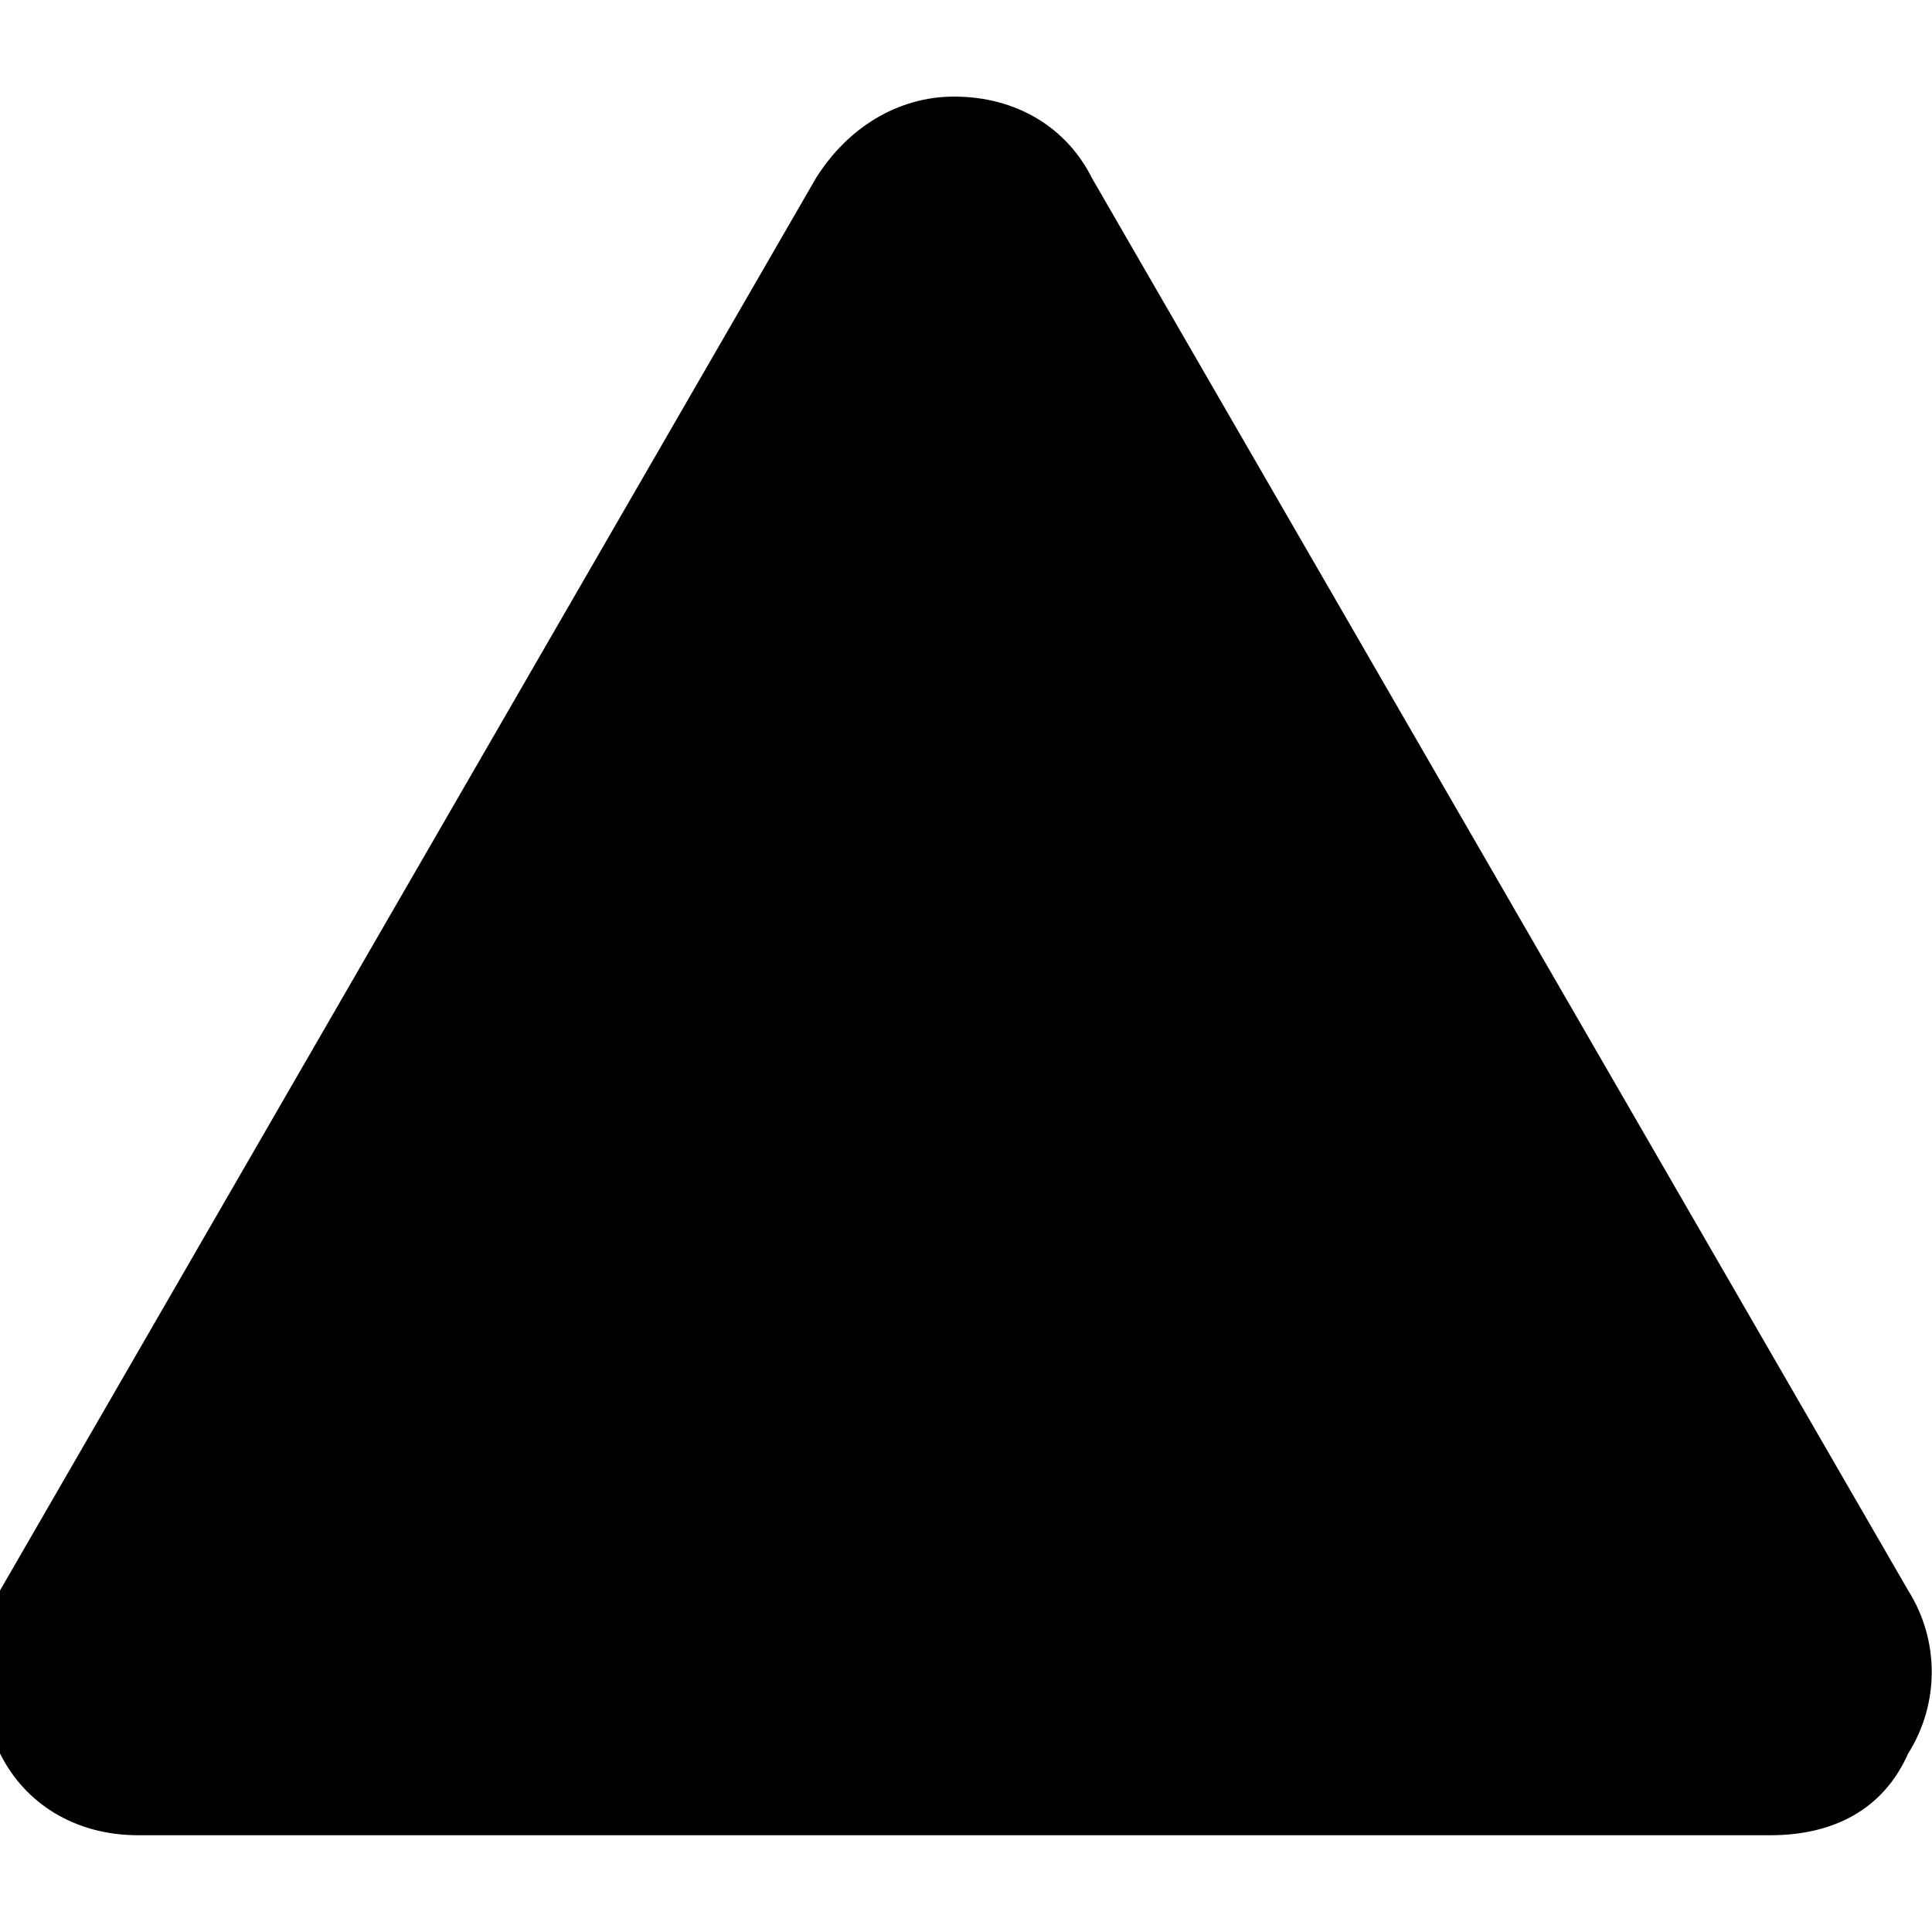
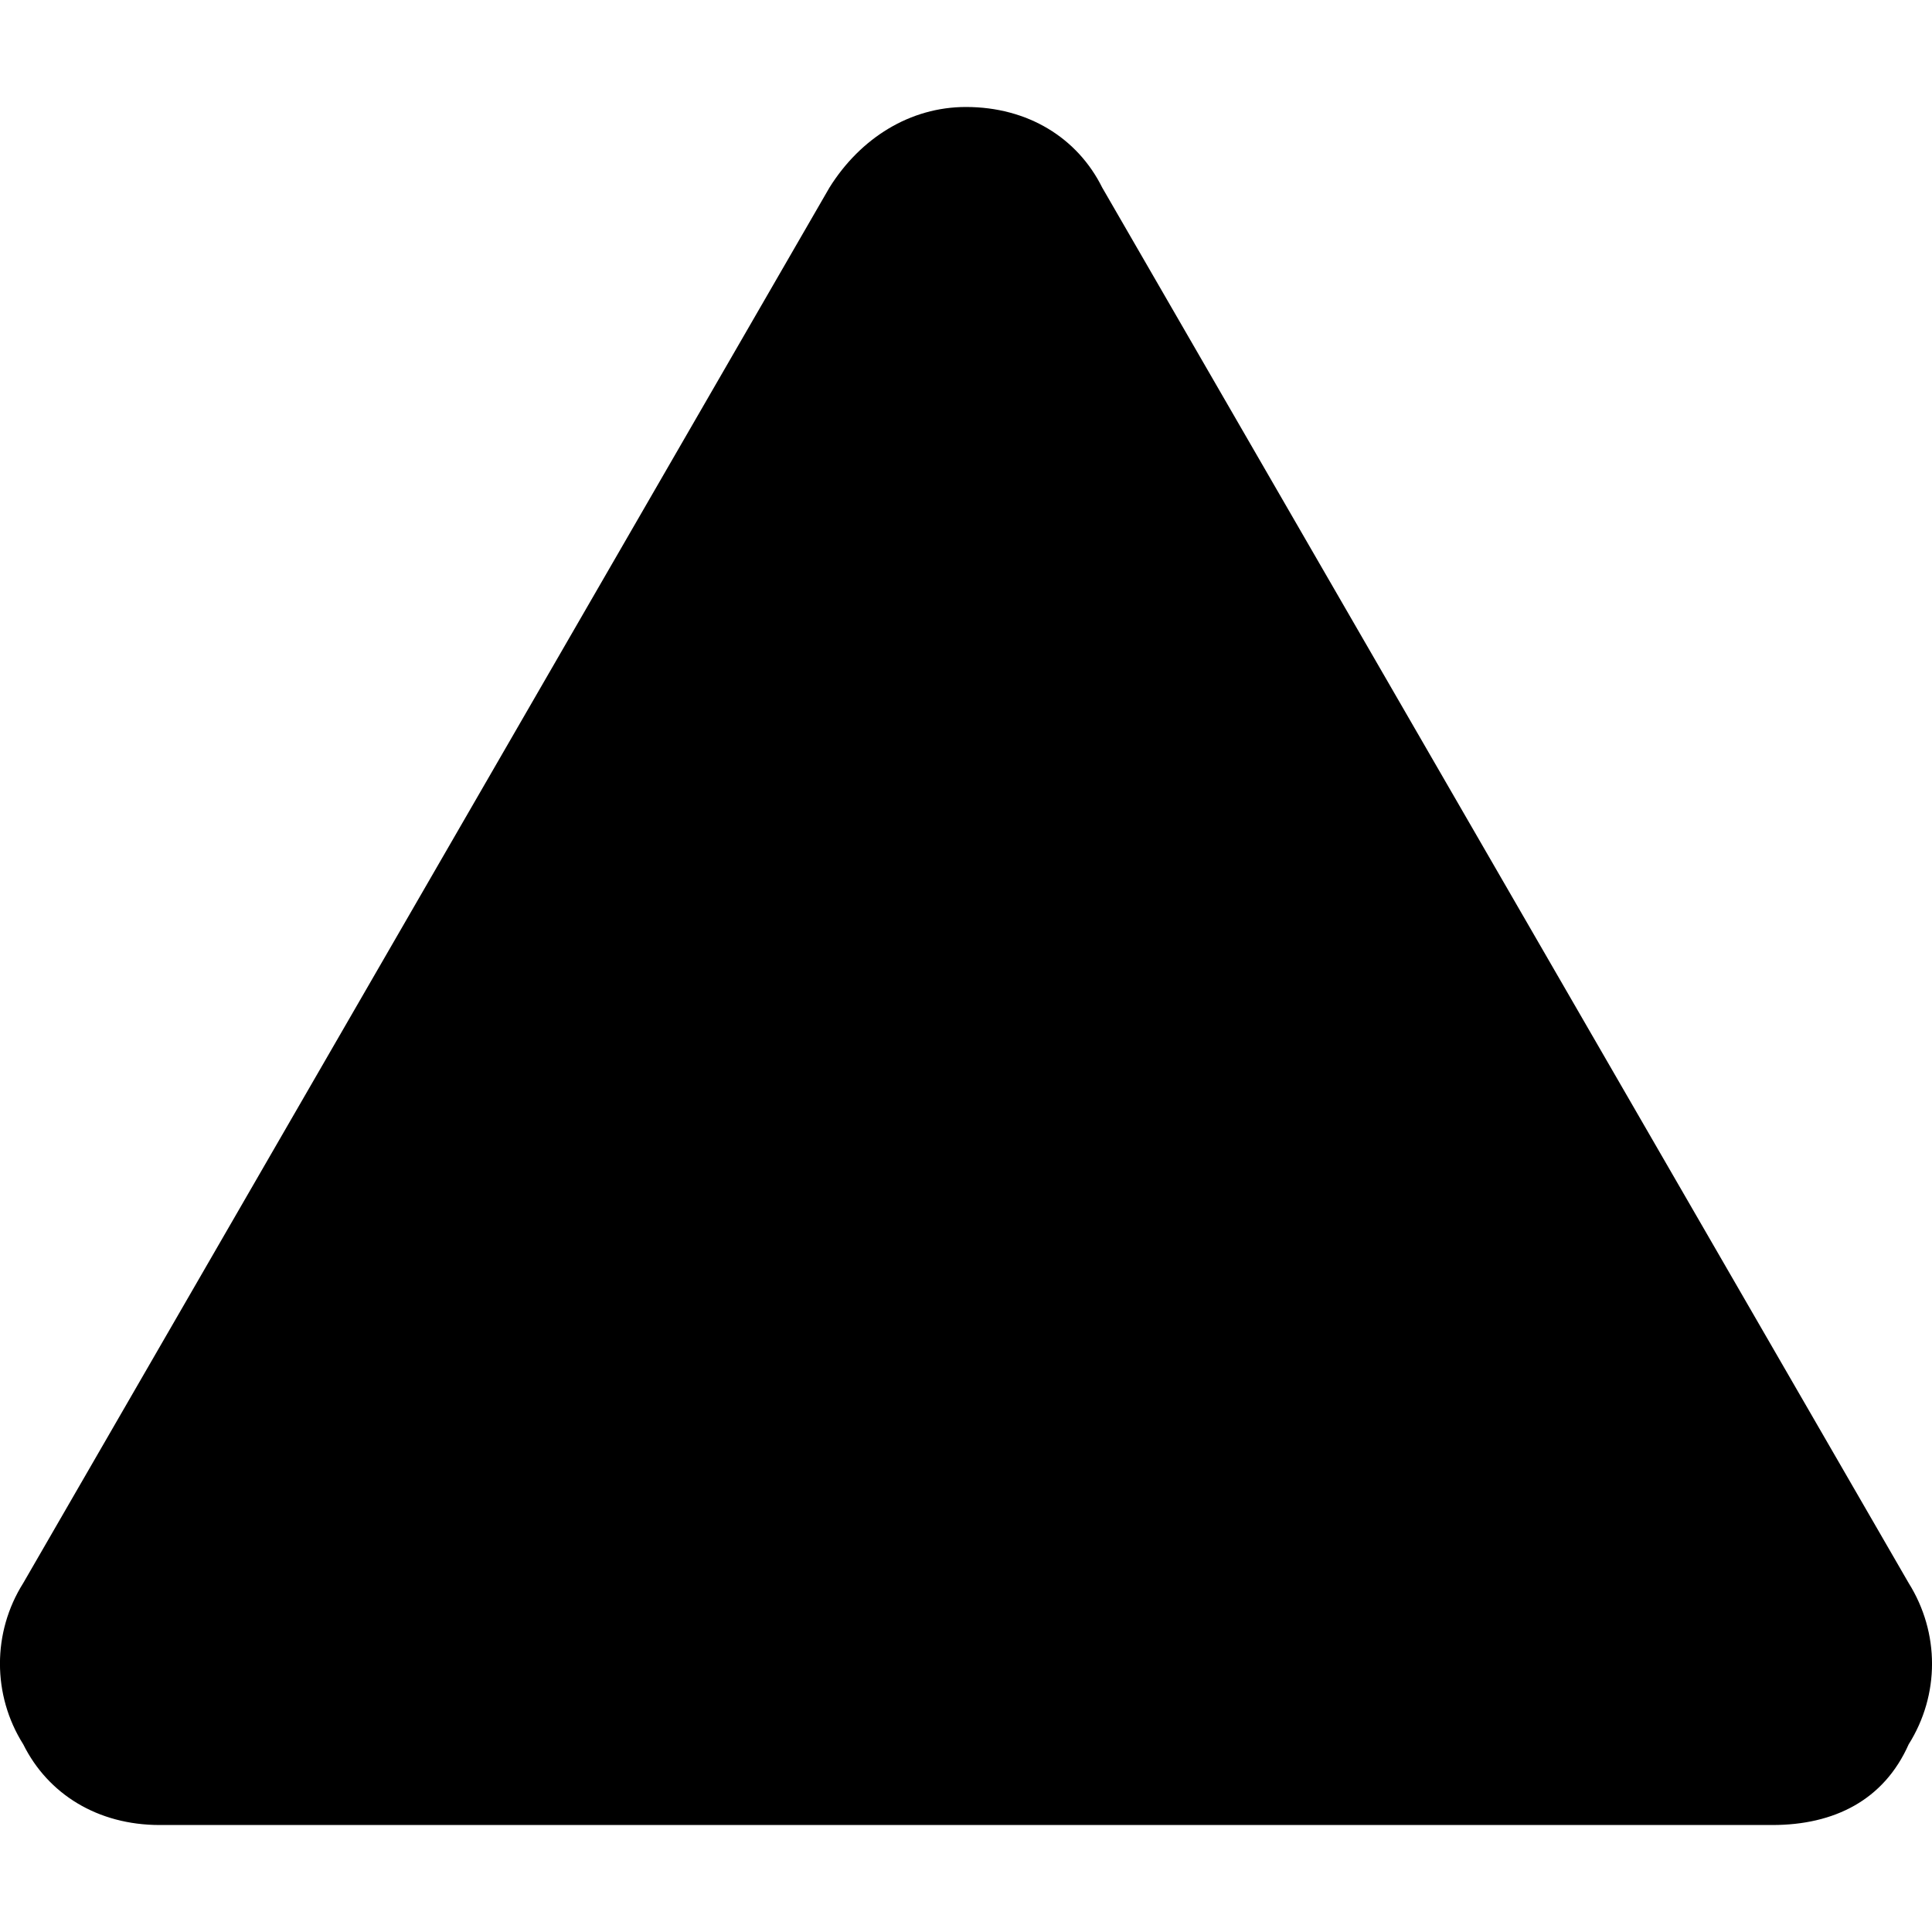
- <svg xmlns="http://www.w3.org/2000/svg" viewBox="0 0 24 24">
-   <path d="M21.99 22.798H1.717c-.78 0-1.405-.389-1.716-1.014a1.901 1.901 0 0 1 0-2.028L10.136 2.213c.39-.623 1.014-1.013 1.716-1.013.78 0 1.403.39 1.713 1.013l10.138 17.543a1.897 1.897 0 0 1 0 2.028c-.311.702-.937 1.014-1.713 1.014z" />
+ <svg xmlns="http://www.w3.org/2000/svg" aria-labelledby="simpleicons-garmin-icon" role="img" viewBox="0 0 24 24">
+   <path d="M22.017 22.671H1.984c-.771 0-1.388-.384-1.695-1.002-.386-.612-.386-1.392 0-2.004L10.304 2.33c.385-.616 1.002-1.001 1.695-1.001.771 0 1.387.385 1.693 1.001L23.71 19.665c.387.618.387 1.389 0 2.004-.308.694-.926 1.002-1.693 1.002z" />
</svg>
